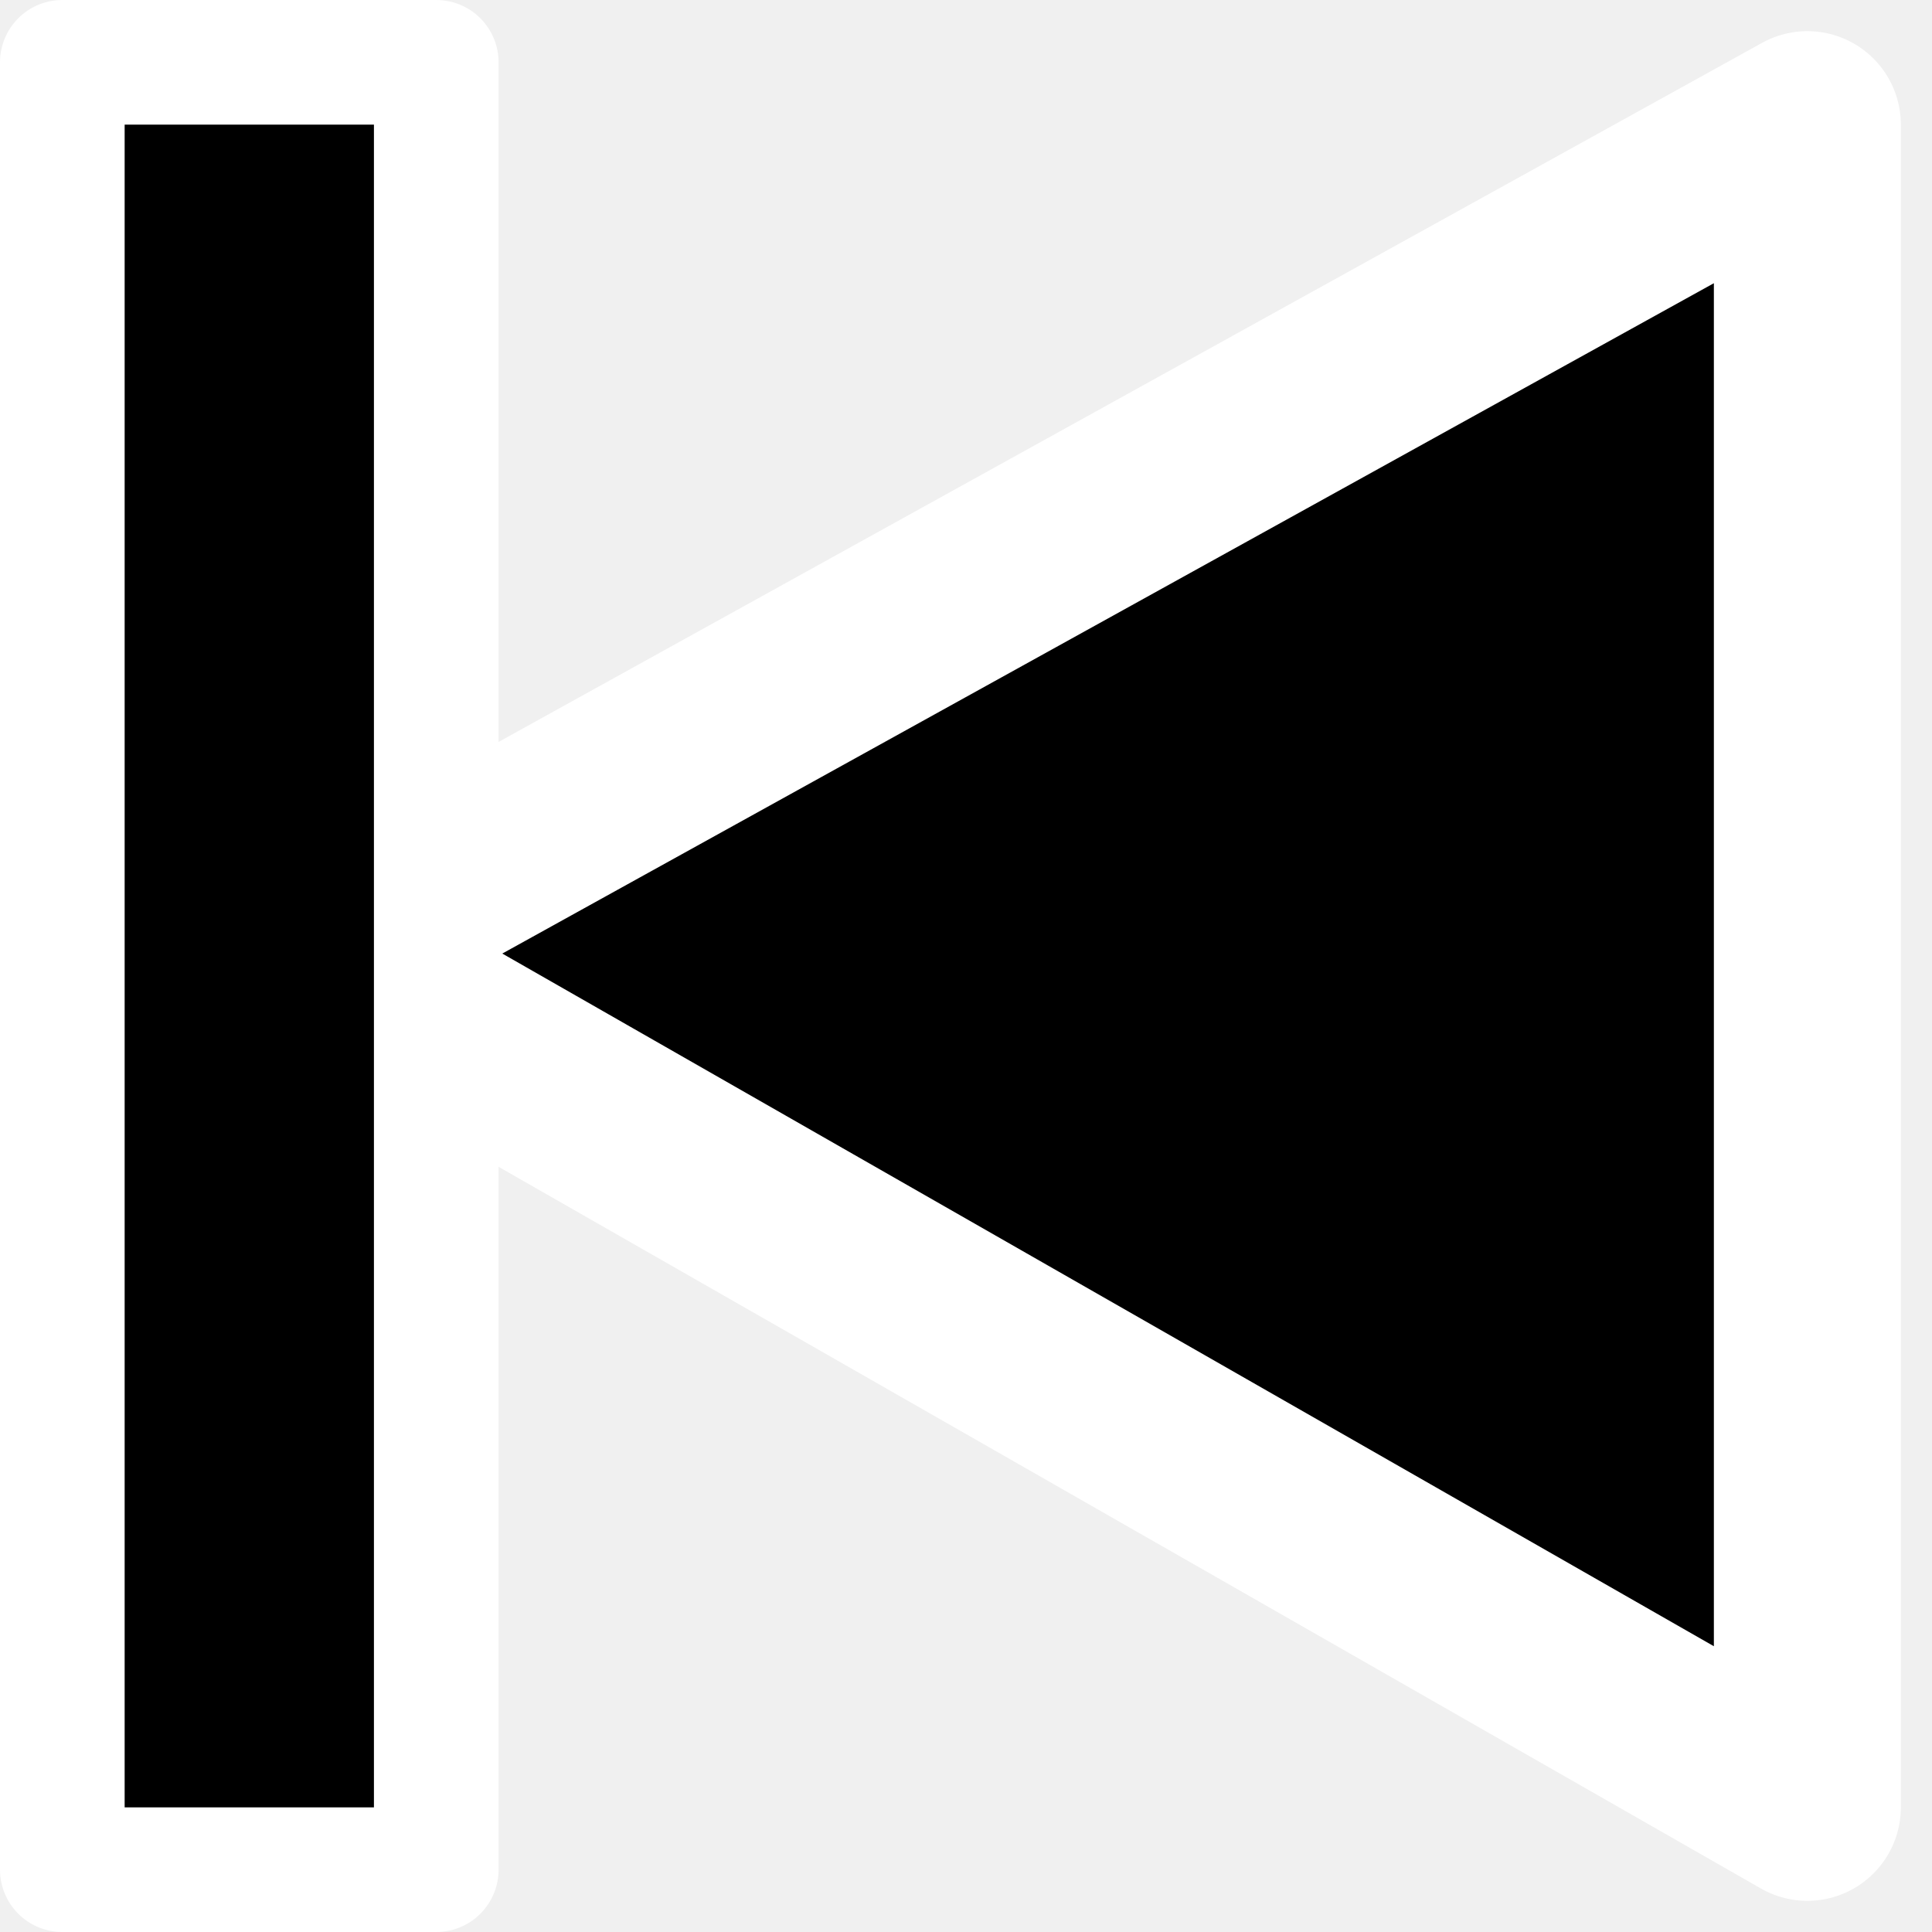
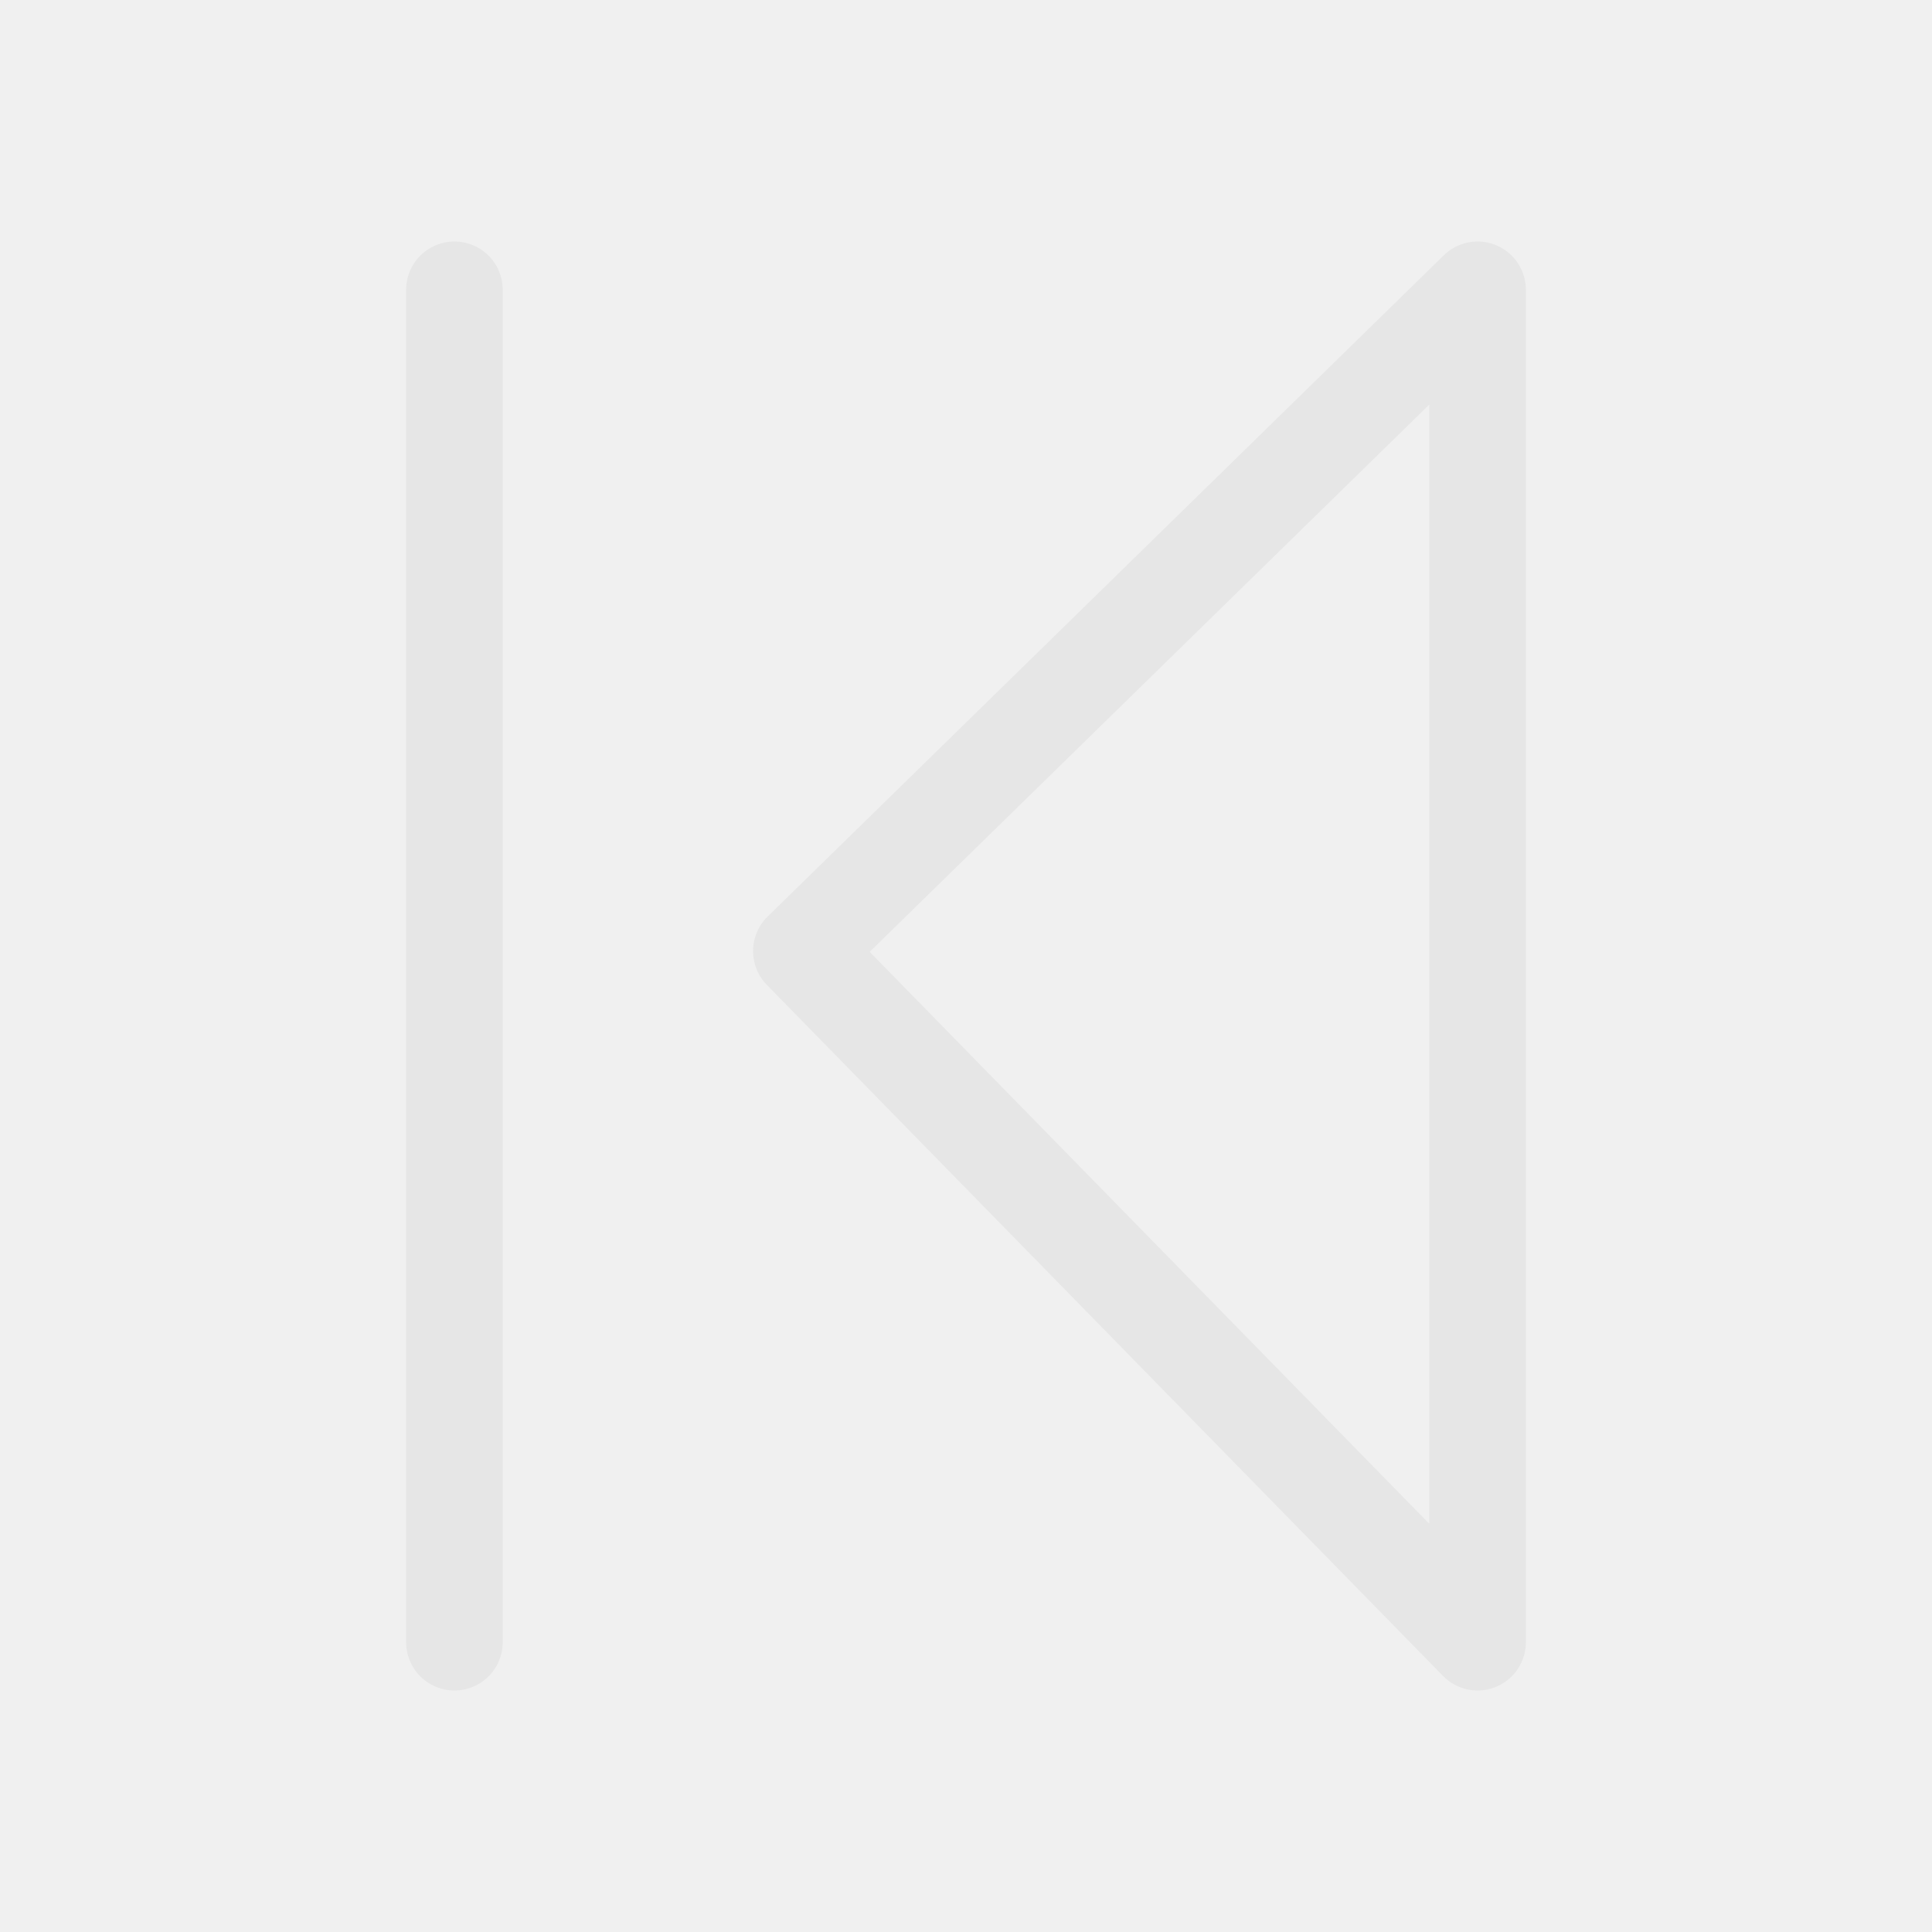
- <svg xmlns="http://www.w3.org/2000/svg" width="31" height="31" viewBox="0 0 31 31" fill="none">
-   <path d="M29 29V2L5 15.279L29 29Z" fill="black" stroke="white" stroke-width="3" stroke-linejoin="round" />
-   <rect x="1" y="-1" width="6" height="29" transform="matrix(-1 0 0 1 8 2)" fill="black" stroke="white" stroke-width="2" stroke-linejoin="round" />
+ <svg xmlns="http://www.w3.org/2000/svg" id="05118968-bf24-11ef-bde8-0242ac110005" version="1.1" width="4.8pt" viewBox="0 0 4.8 4.8" height="4.8pt">
+   <defs id="defs19" />
+   <g id="g2" />
+   <g id="g10">
+     <g id="g8">
+       <path id="path4" d="M 1.129,4.08 L 1.129,0.72" style="stroke-linejoin:round;stroke:#e6e6e6;stroke-linecap:round;stroke-miterlimit:10.433;stroke-width:0.24;fill:none;" />
+       <path id="path6" d="M 3.671,0.72 L 1.991,2.363 3.671,4.08 3.671,0.72 Z" style="stroke-linejoin:round;stroke:#e6e6e6;stroke-linecap:round;stroke-miterlimit:10.433;stroke-width:0.24;fill:none;" />
+     </g>
+   </g>
+   <g id="g12" />
+   <g id="g14" />
</svg>
